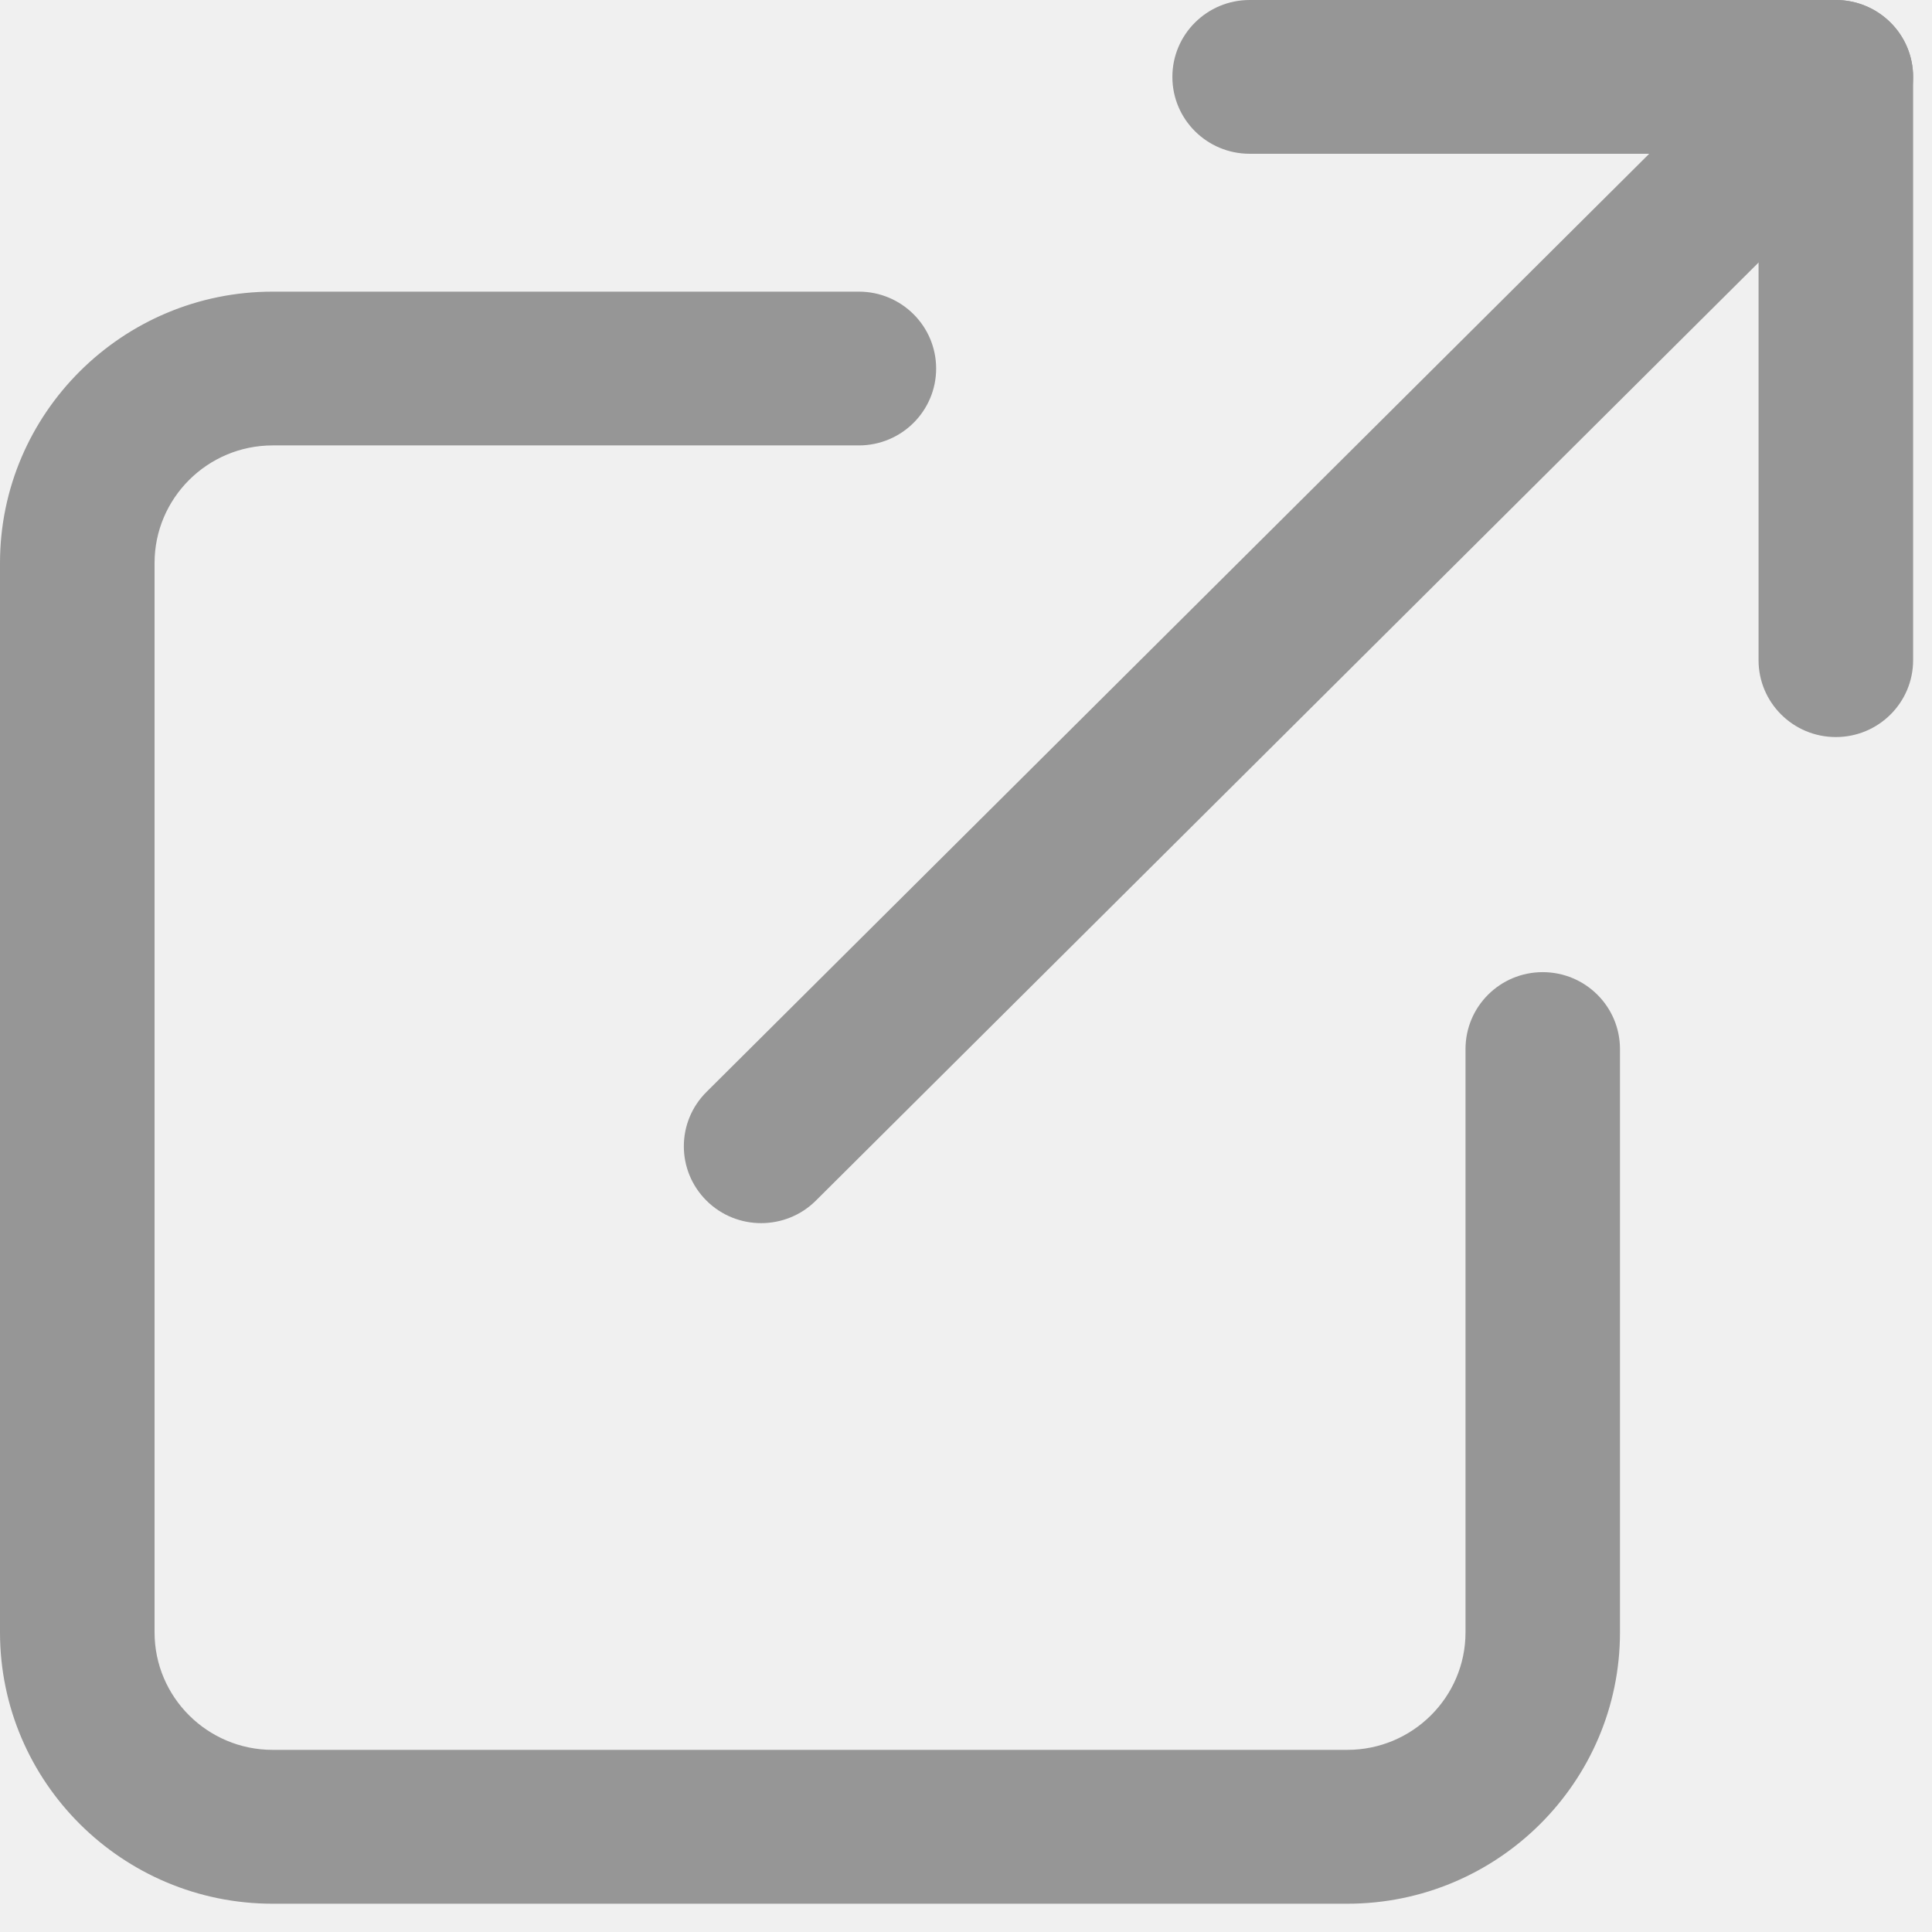
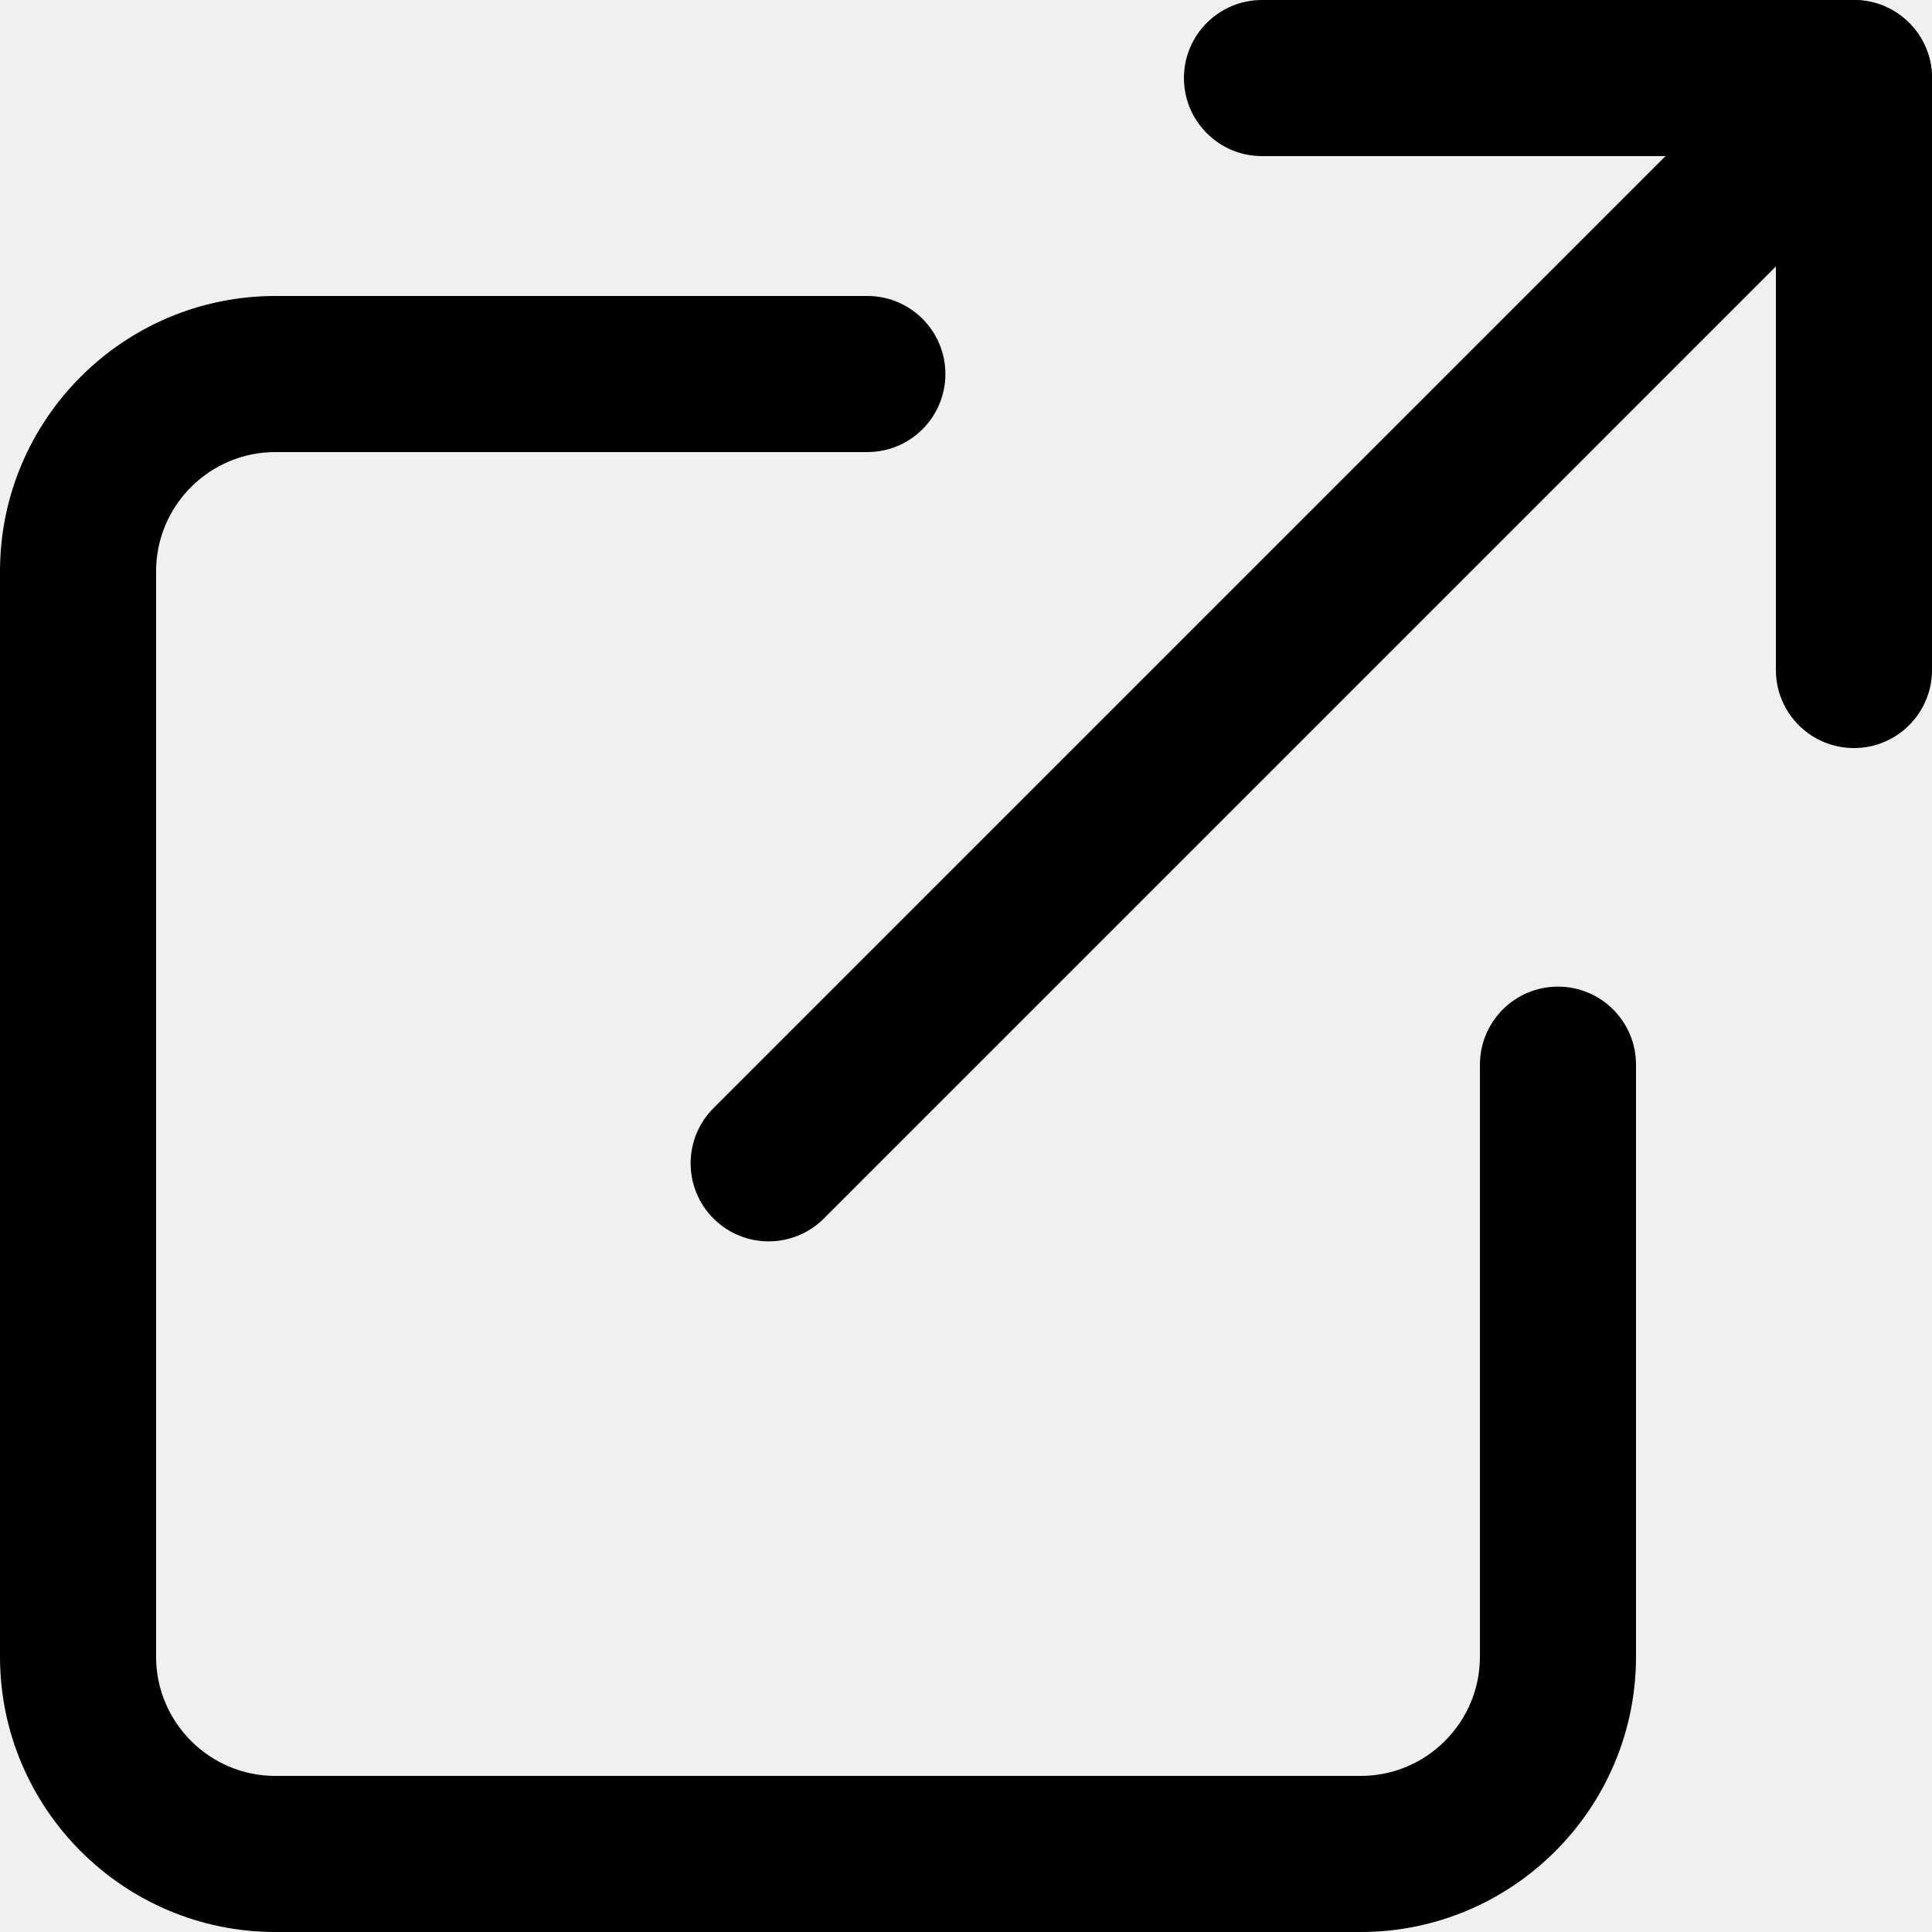
- <svg xmlns="http://www.w3.org/2000/svg" width="22" height="22" viewBox="0 0 22 22" fill="none">
-   <path d="M17.567 11.07C17.081 11.07 16.688 11.462 16.688 11.946V18.588C16.688 19.326 16.084 19.926 15.342 19.926H3.105C2.363 19.926 1.76 19.326 1.76 18.588V6.411C1.76 5.673 2.363 5.072 3.105 5.072H9.78C10.266 5.072 10.66 4.68 10.66 4.197C10.66 3.713 10.266 3.321 9.78 3.321H3.105C1.393 3.321 0 4.707 0 6.411V18.588C0 20.292 1.393 21.678 3.105 21.678H15.342C17.055 21.678 18.447 20.292 18.447 18.588V11.946C18.447 11.462 18.053 11.07 17.567 11.07Z" fill="#969696" />
-   <path d="M20.905 0H14.23C13.744 0 13.35 0.392 13.35 0.876C13.35 1.359 13.744 1.751 14.23 1.751H20.025V7.518C20.025 8.001 20.419 8.393 20.905 8.393C21.391 8.393 21.785 8.001 21.785 7.518V0.876C21.785 0.392 21.391 0 20.905 0Z" fill="#969696" />
-   <path d="M21.527 0.256C21.183 -0.085 20.626 -0.085 20.282 0.256L8.045 12.434C7.701 12.776 7.701 13.33 8.045 13.672C8.217 13.843 8.442 13.928 8.667 13.928C8.893 13.928 9.118 13.843 9.29 13.672L21.527 1.495C21.871 1.153 21.871 0.598 21.527 0.256Z" fill="#969696" />
+ <svg xmlns="http://www.w3.org/2000/svg" width="512" height="512" viewBox="0 0 512 512" fill="none">
+   <g clip-path="url(#clip0)">
+     <path d="M412.879 261.464C401.456 261.464 392.197 270.723 392.197 282.146V439.025C392.197 456.456 378.016 470.637 360.585 470.637H72.975C55.545 470.637 41.364 456.456 41.364 439.025V151.414C41.364 133.984 55.545 119.803 72.975 119.803H229.854C241.276 119.803 250.536 110.542 250.536 99.12C250.536 87.698 241.276 78.438 229.854 78.438H72.975C32.737 78.438 0 111.175 0 151.414V439.025C0 479.265 32.737 512.001 72.975 512.001H360.584C400.823 512.001 433.56 479.265 433.561 439.025V282.146C433.561 270.723 424.302 261.464 412.879 261.464Z" fill="black" />
+     <path d="M491.316 0H334.437C323.014 0 313.755 9.26 313.755 20.682C313.755 32.104 323.014 41.364 334.437 41.364H470.634V177.562C470.634 188.984 479.893 198.244 491.316 198.244C502.739 198.244 511.998 188.984 511.998 177.562V20.682C511.998 9.26 502.739 0 491.316 0Z" fill="black" />
+     <path d="M505.94 6.057C497.863 -2.019 484.768 -2.019 476.691 6.057L189.08 293.668C181.003 301.745 181.003 314.84 189.08 322.917C193.118 326.956 198.412 328.975 203.705 328.975C208.999 328.975 214.292 326.955 218.33 322.917L505.94 35.306C514.017 27.229 514.017 14.134 505.94 6.057Z" fill="black" />
+   </g>
+   <defs>
+     <clipPath id="clip0">
+       <rect width="512" height="512" fill="white" />
+     </clipPath>
+   </defs>
</svg>
